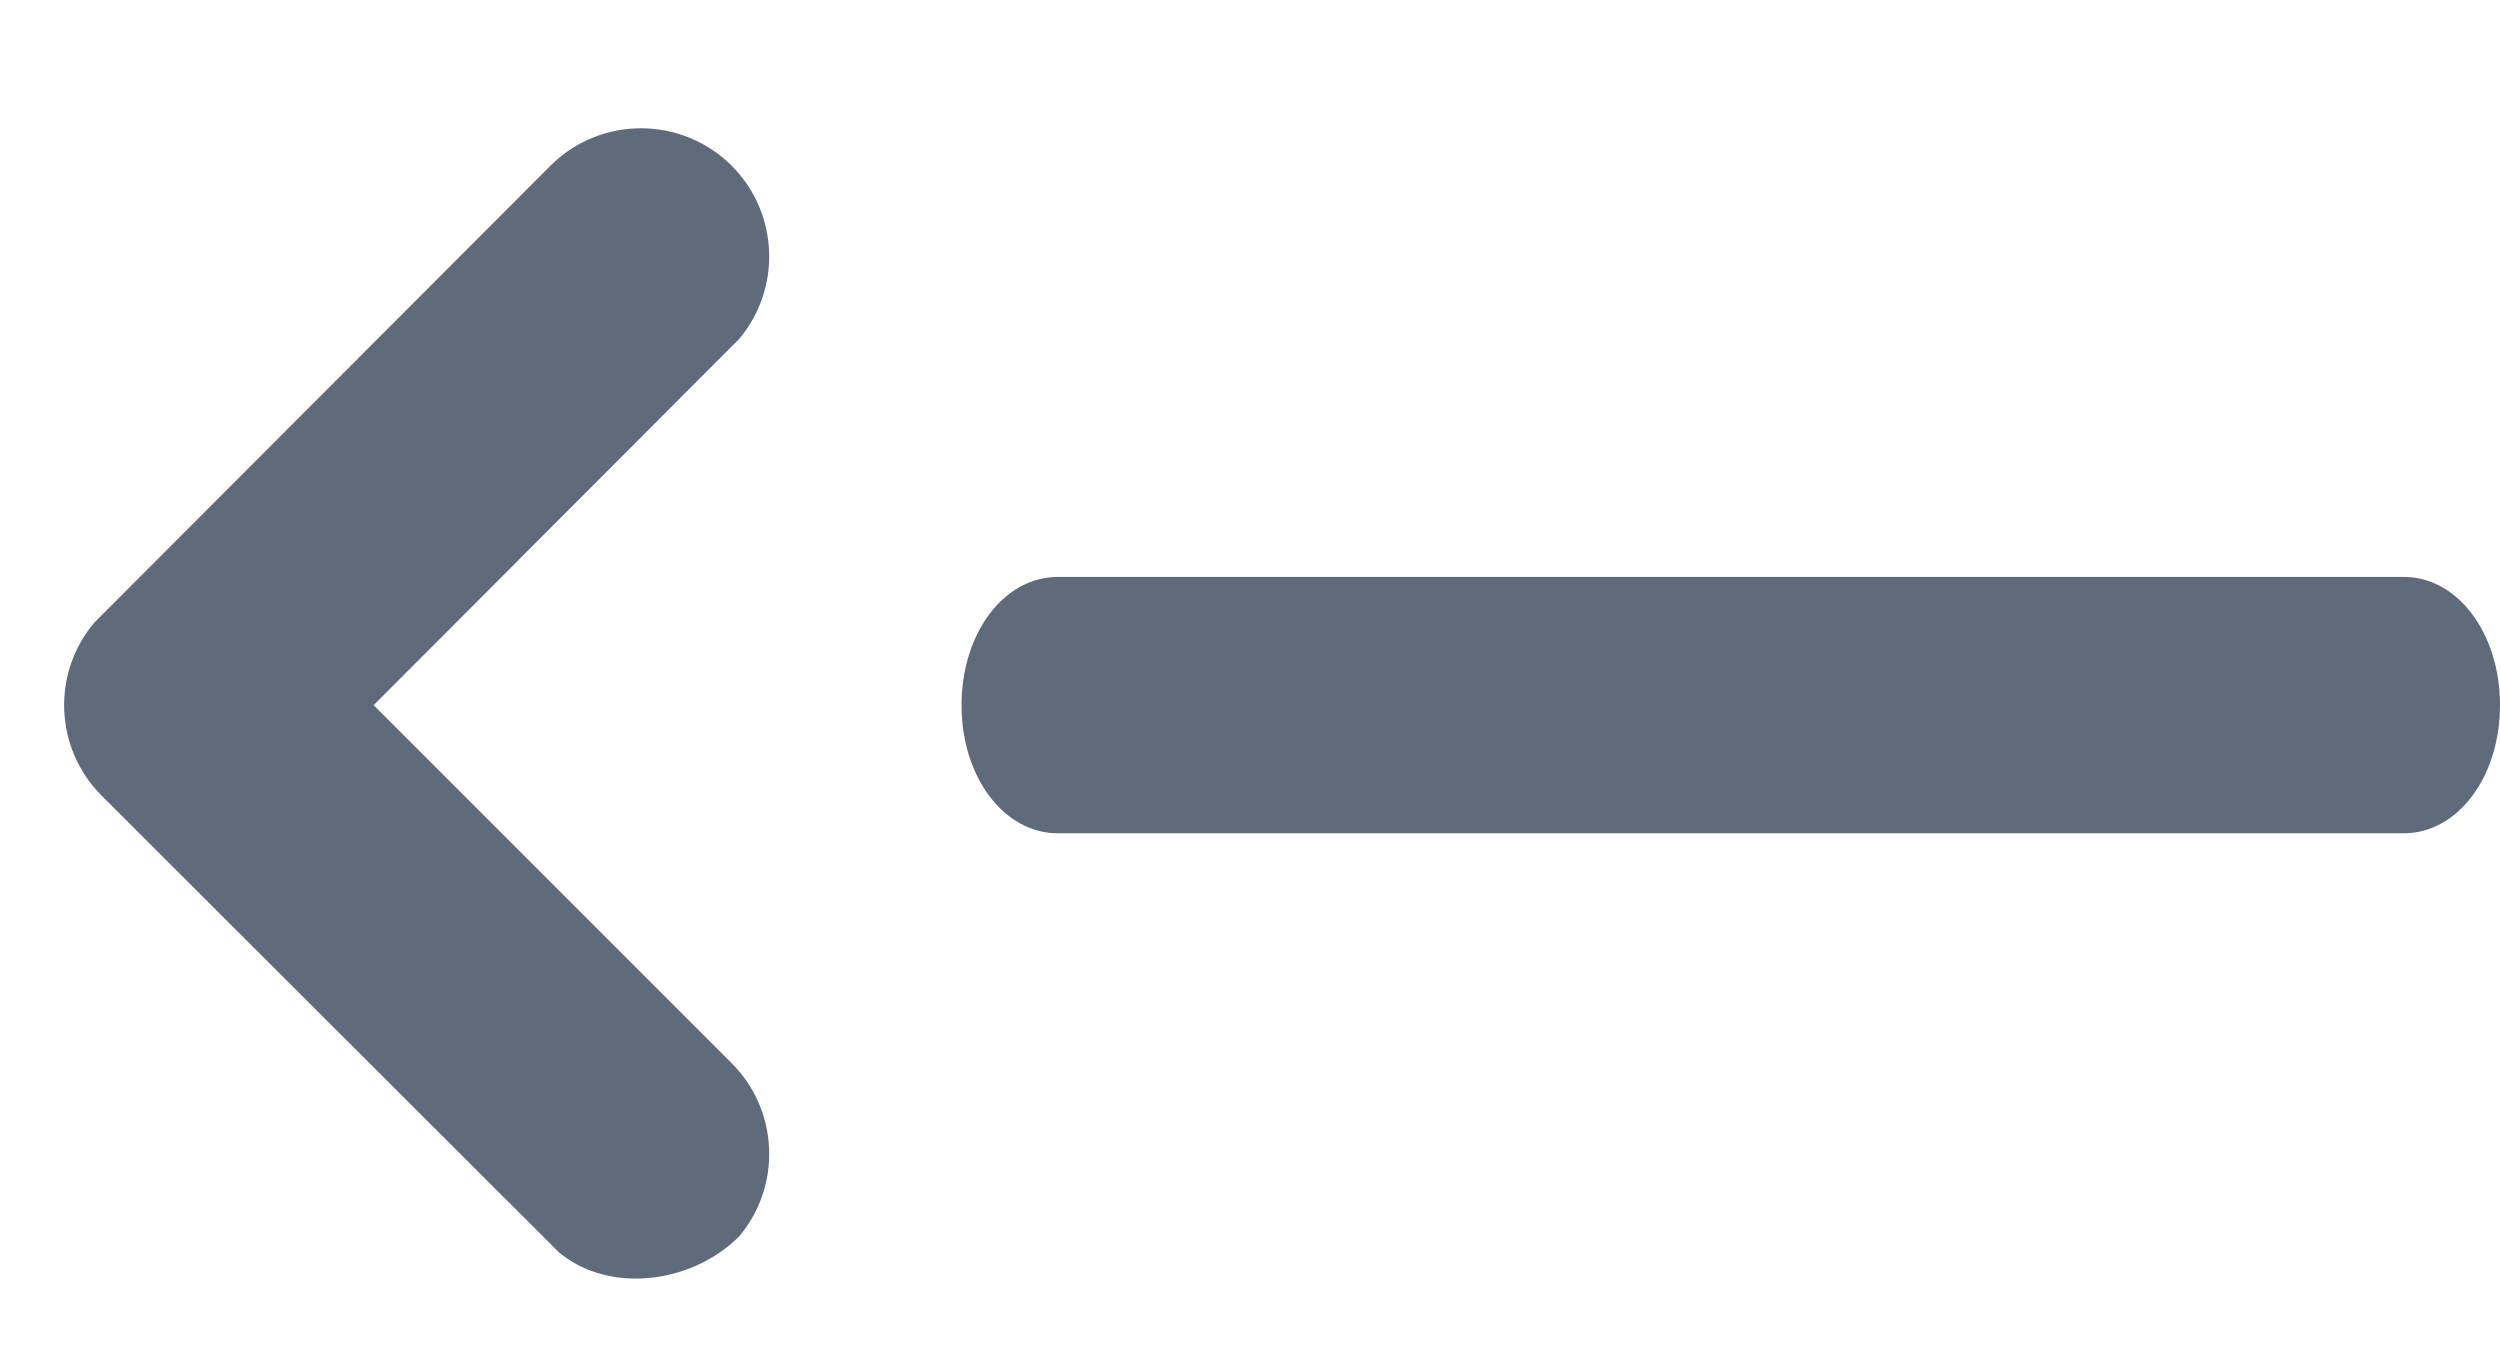
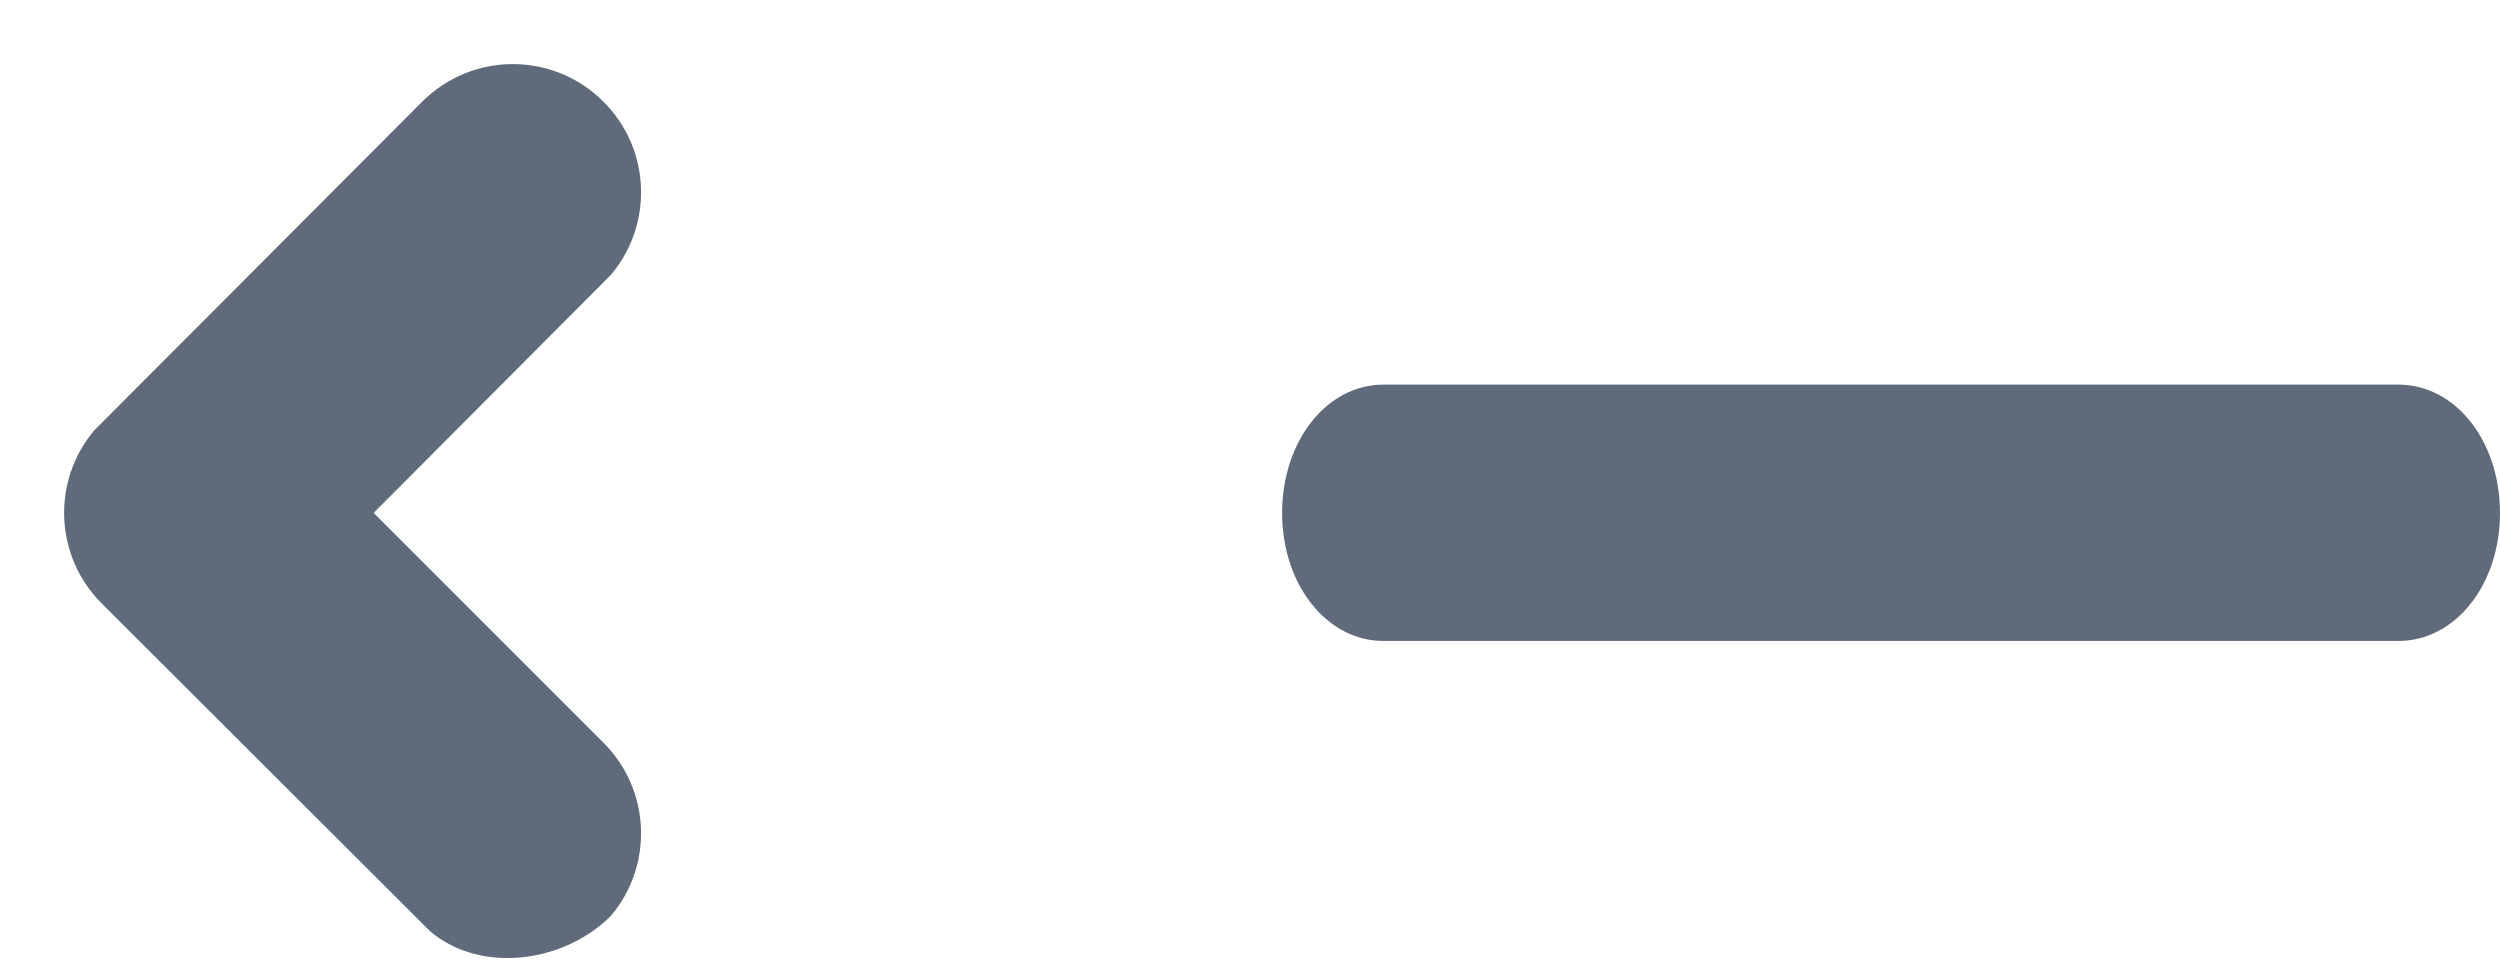
- <svg xmlns="http://www.w3.org/2000/svg" version="1.1" width="13px" height="7px">
-   <g transform="matrix(1 0 0 1 -20 -1117 )">
-     <path d="M 12.5 4.333  L 5.5 4.333  C 5.22 4.333  5 4.04  5 3.667  C 5 3.293  5.22 3  5.5 3  L 12.5 3  C 12.78 3  13 3.293  13 3.667  C 13 4.04  12.78 4.333  12.5 4.333  Z M 0.529 4.138  C 0.282 3.891  0.269 3.5  0.49 3.238  C 0.49 3.238  2.862 0.862  2.862 0.862  C 3.122 0.602  3.544 0.602  3.805 0.862  C 4.051 1.109  4.064 1.5  3.844 1.762  L 1.943 3.667  C 1.943 3.667  3.805 5.529  3.805 5.529  C 4.051 5.775  4.064 6.167  3.844 6.429  C 3.597 6.676  3.166 6.731  2.904 6.51  C 2.904 6.51  0.529 4.138  0.529 4.138  Z " fill-rule="nonzero" fill="#5f6a7a" stroke="none" transform="matrix(1 0 0 1 20 1117 )" />
+ <svg xmlns="http://www.w3.org/2000/svg" version="1.1" width="13px" height="5px">
+   <g transform="matrix(1 0 0 1 -20 -1118 )">
+     <path d="M 12.472 3.333  L 7.194 3.333  C 6.899 3.333  6.667 3.04  6.667 2.667  C 6.667 2.293  6.899 2  7.194 2  L 12.472 2  C 12.768 2  13 2.293  13 2.667  C 13 3.04  12.768 3.333  12.472 3.333  Z M 0.529 3.138  C 0.282 2.891  0.269 2.5  0.49 2.238  C 0.49 2.238  2.195 0.529  2.195 0.529  C 2.456 0.268  2.878 0.268  3.138 0.529  C 3.385 0.775  3.398 1.167  3.177 1.429  L 1.943 2.667  C 1.943 2.667  3.138 3.862  3.138 3.862  C 3.385 4.109  3.398 4.5  3.177 4.762  C 2.93 5.009  2.5 5.064  2.238 4.844  C 2.238 4.844  0.529 3.138  0.529 3.138  Z " fill-rule="nonzero" fill="#5f6a7a" stroke="none" transform="matrix(1 0 0 1 20 1118 )" />
  </g>
</svg>
